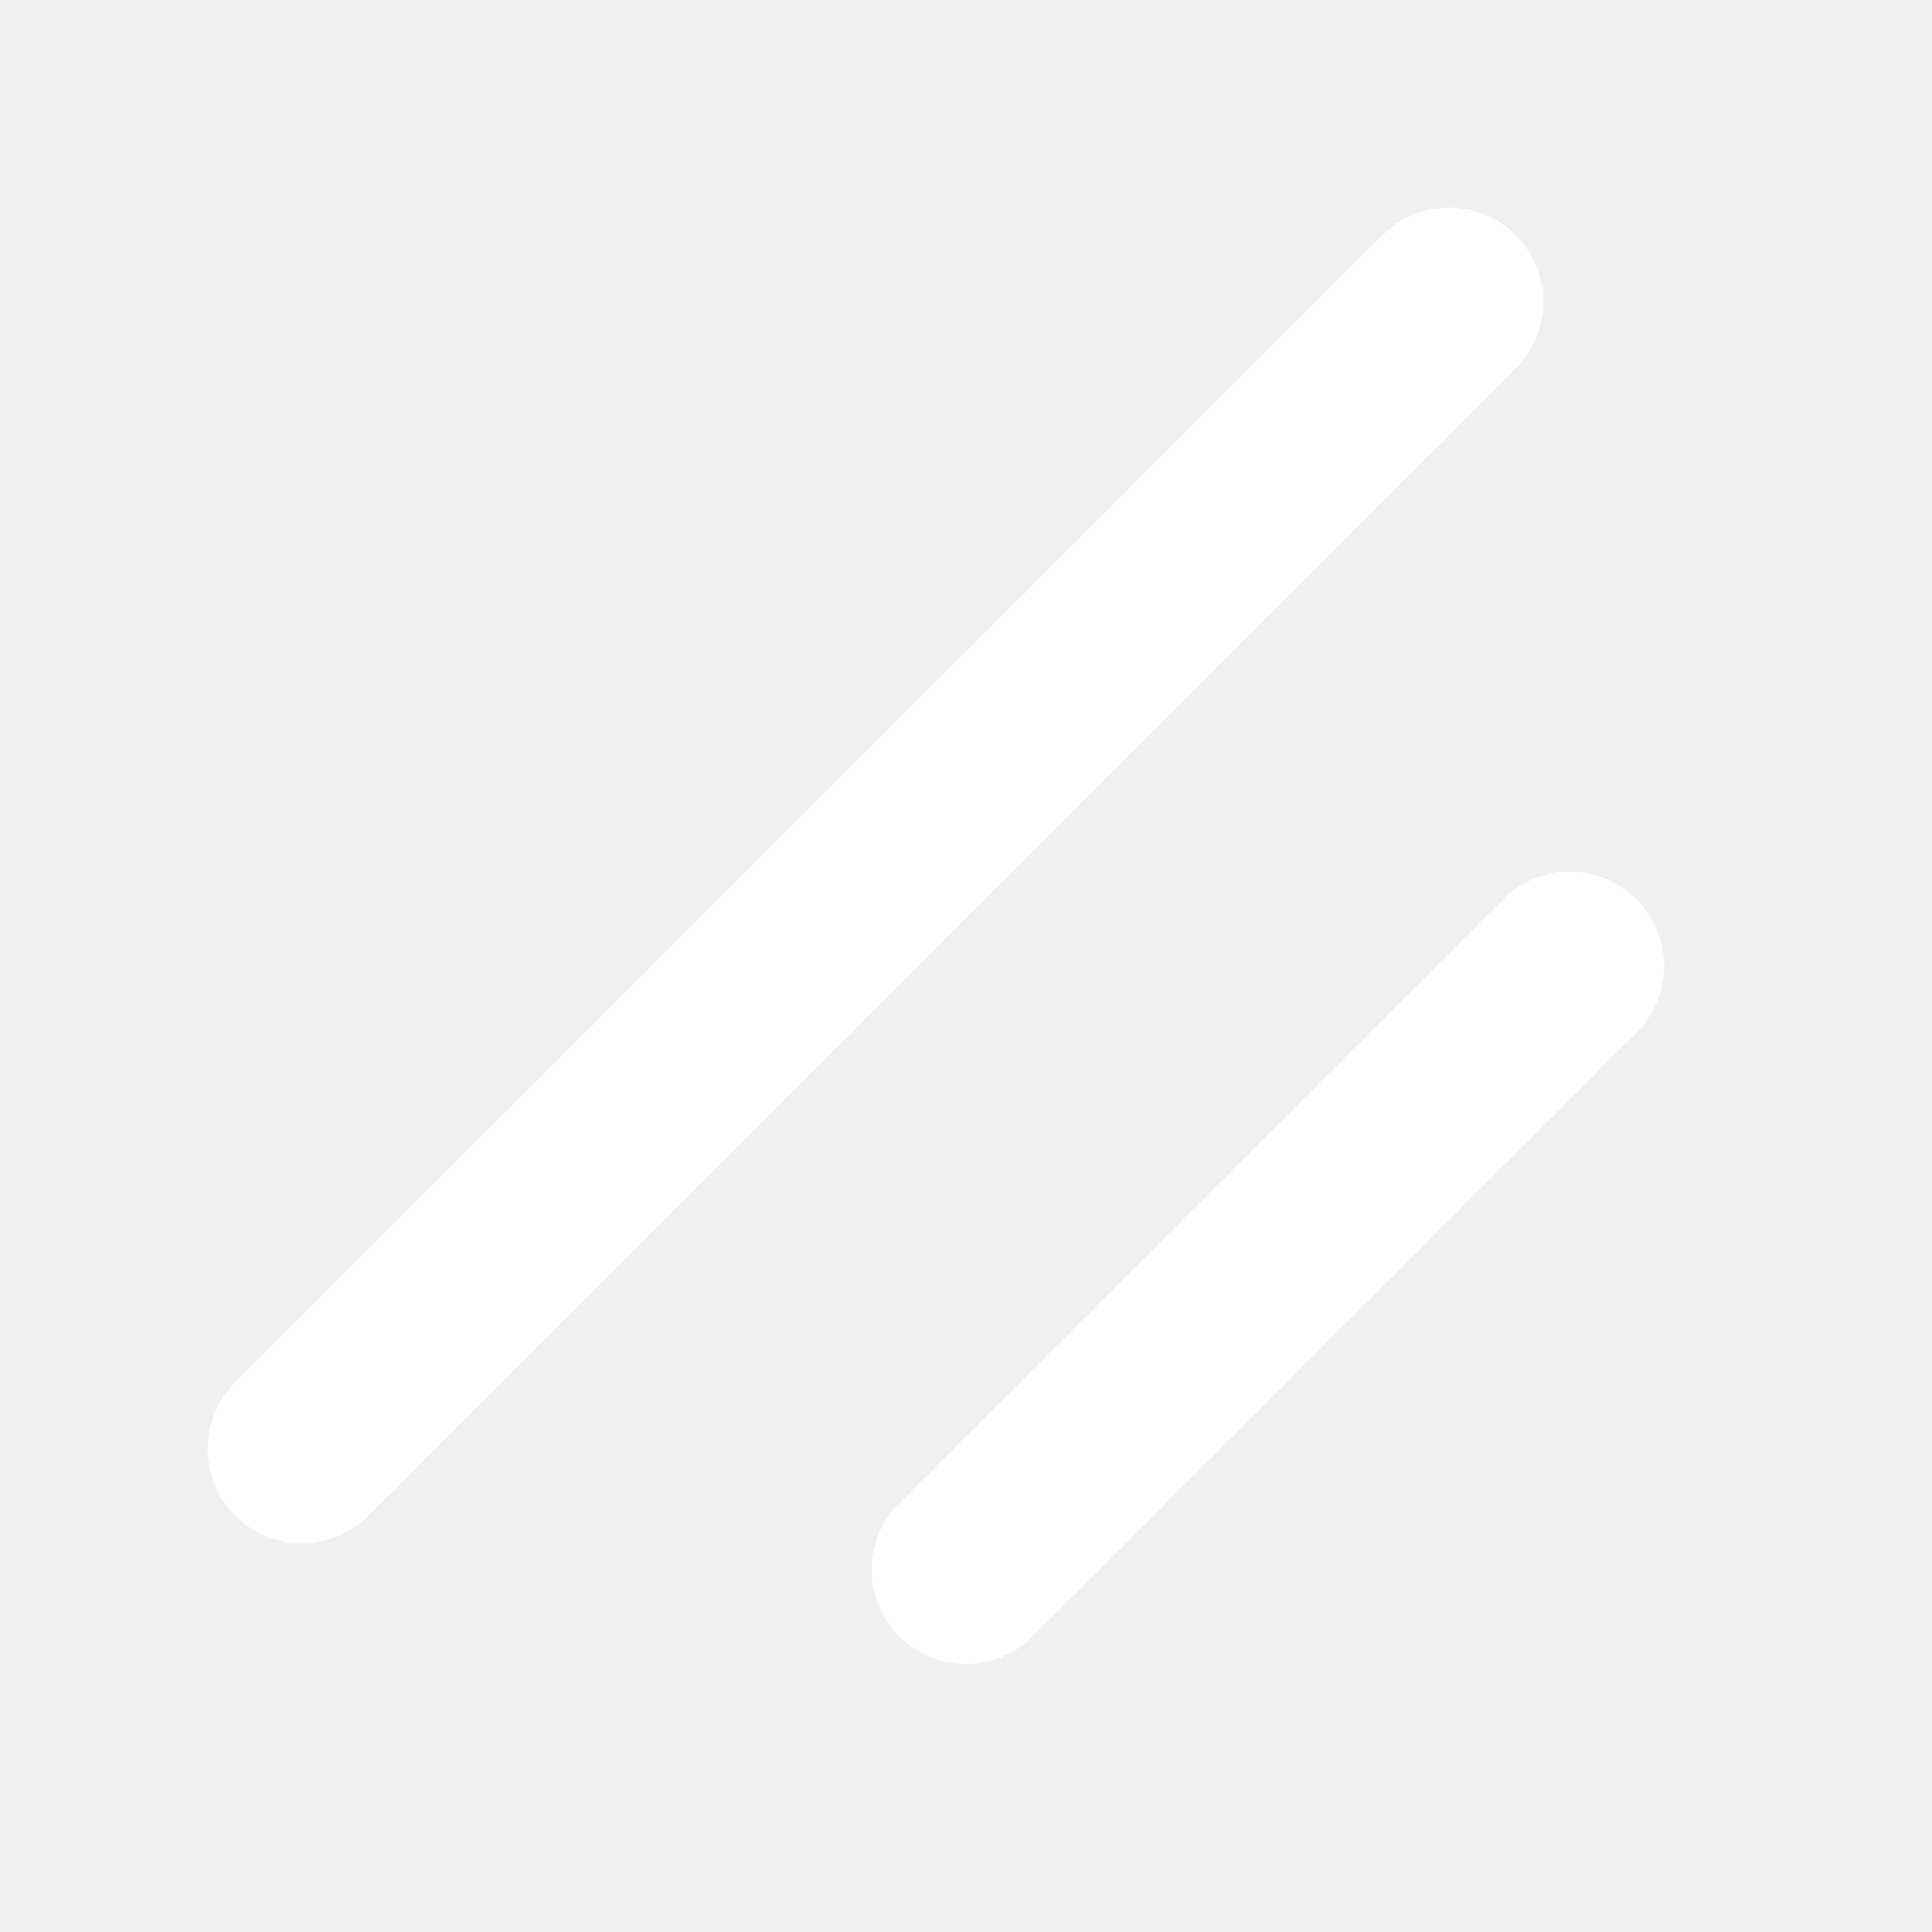
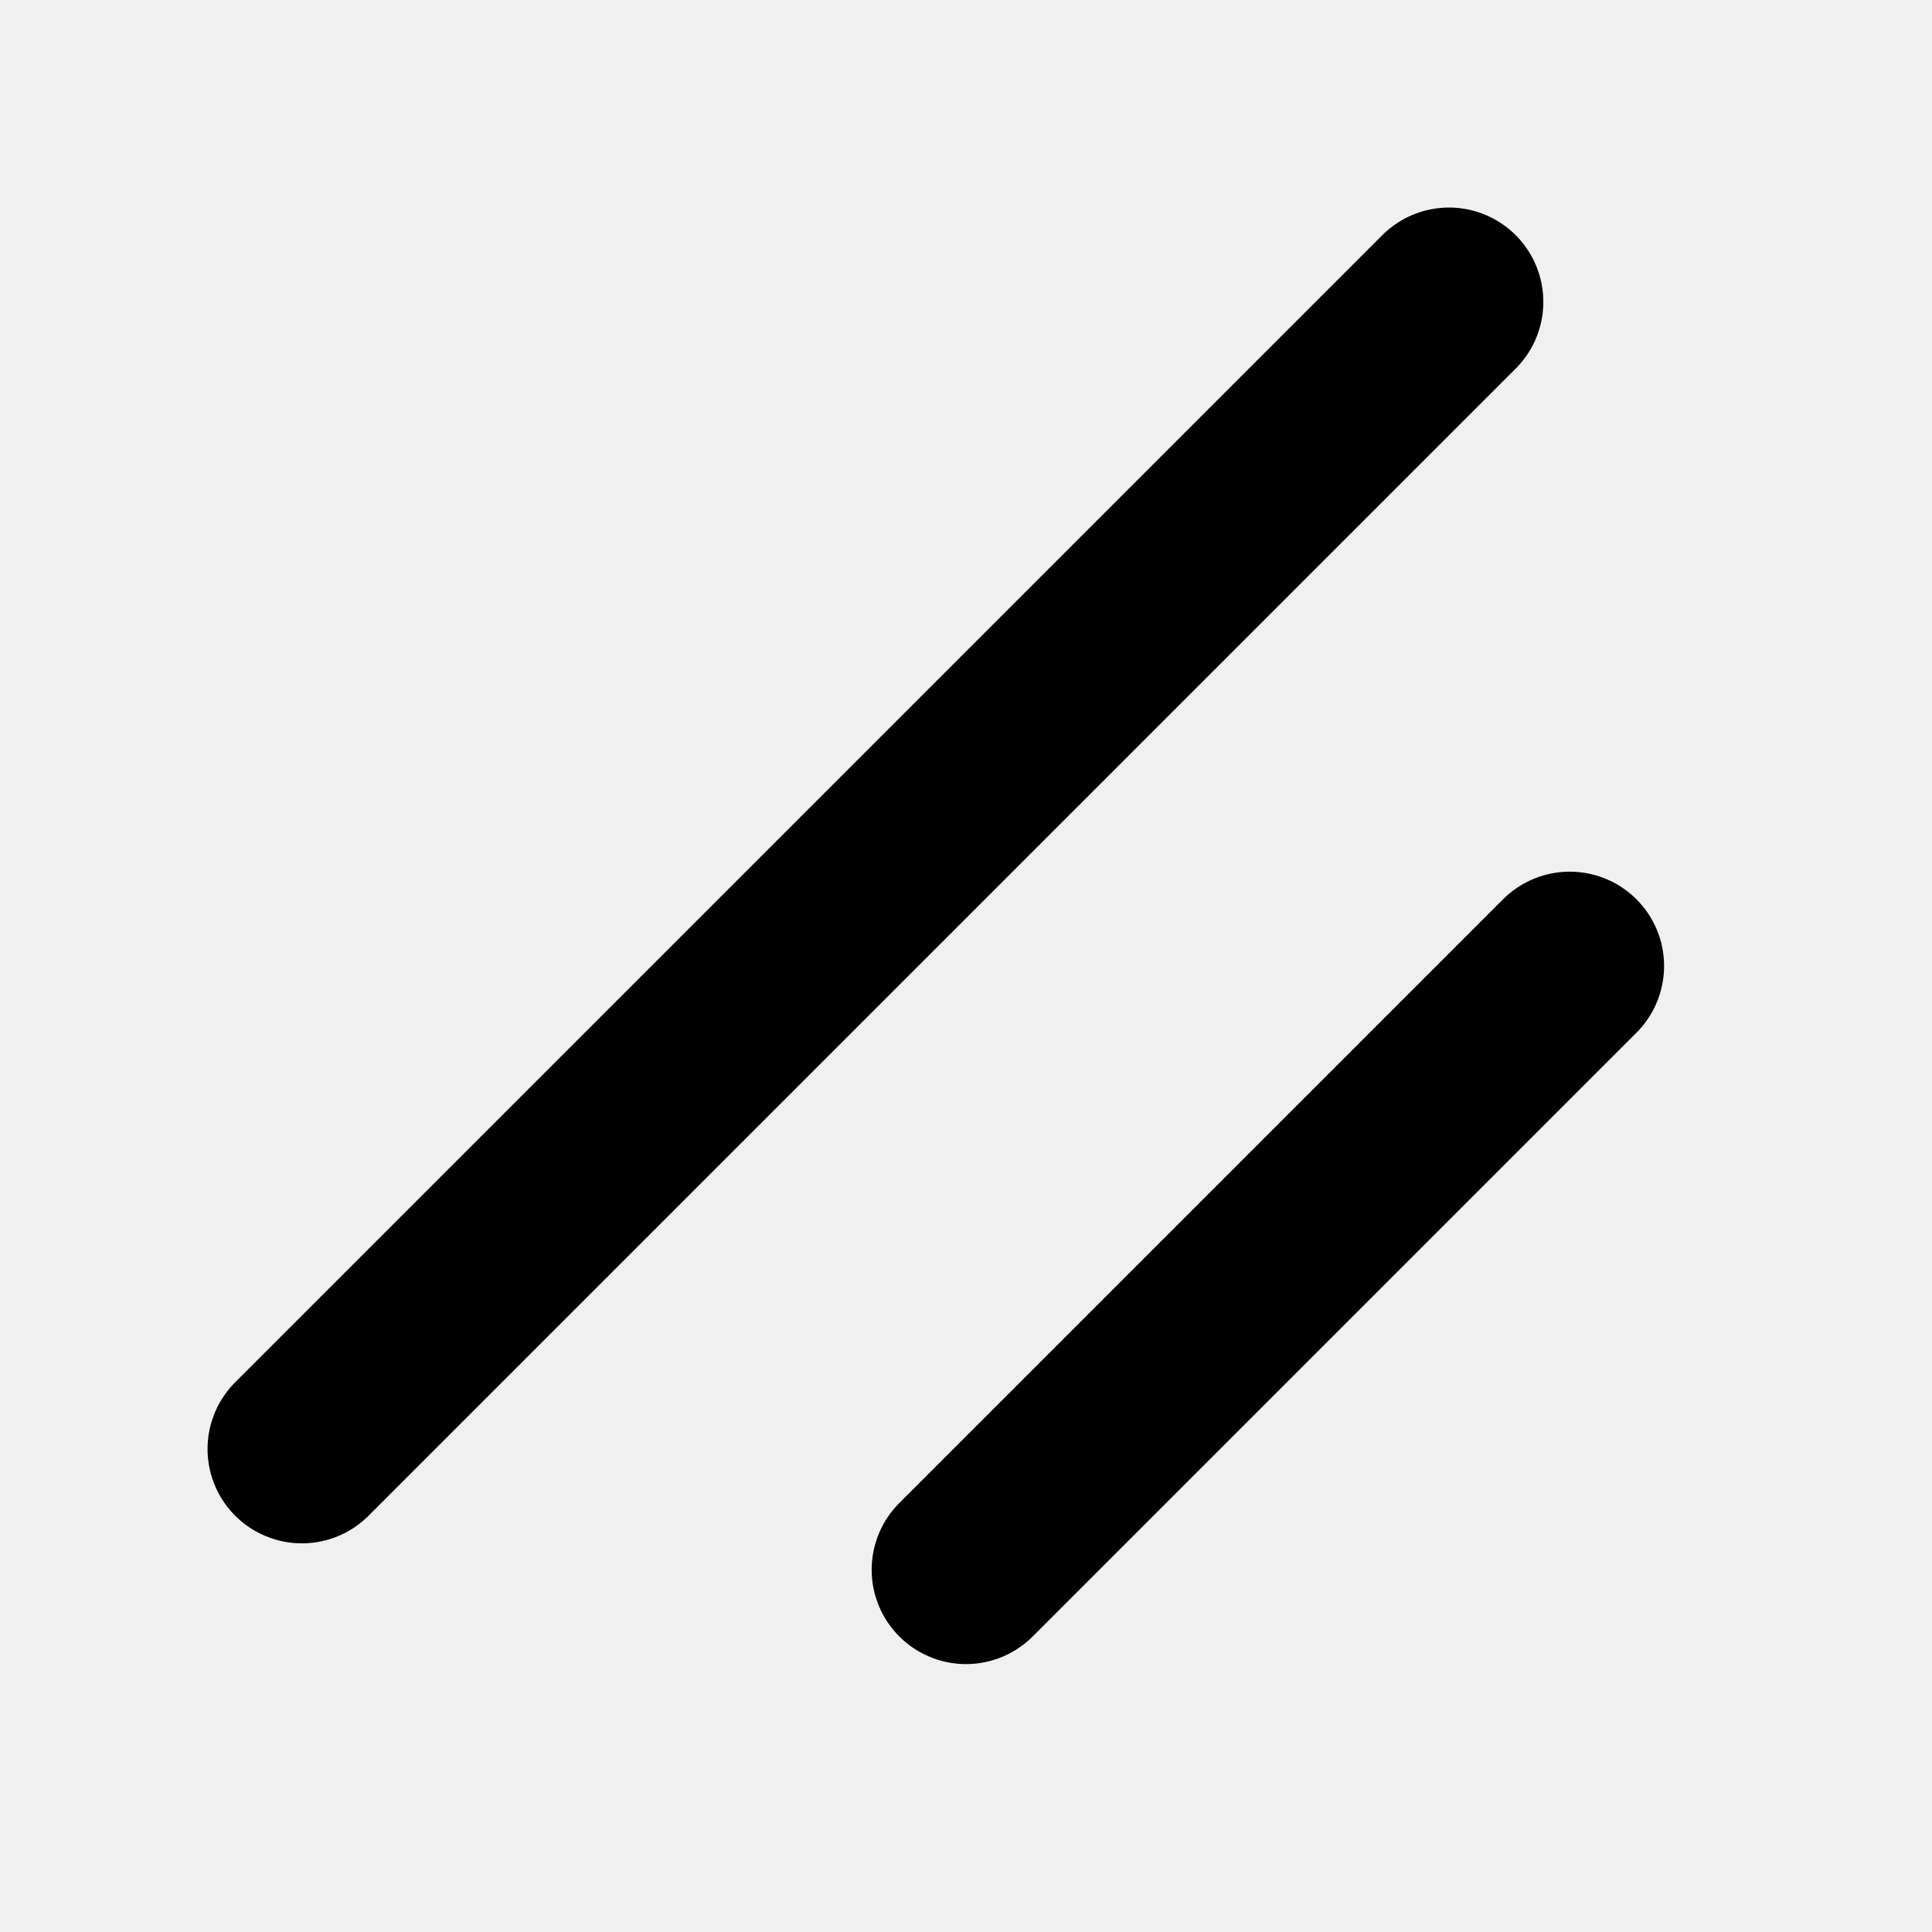
<svg xmlns="http://www.w3.org/2000/svg" viewBox="0 0 256 256">
  <path fill="none" d="M0 0h256v256H0z" />
-   <path fill="none" stroke="#fff" stroke-width="25" stroke-linecap="round" d="M208 128l-80 80M192 40L40 192" />
+   <path fill="none" stroke="currentColor" stroke-width="25" stroke-linecap="round" d="M208 128l-80 80M192 40L40 192" />
</svg>
